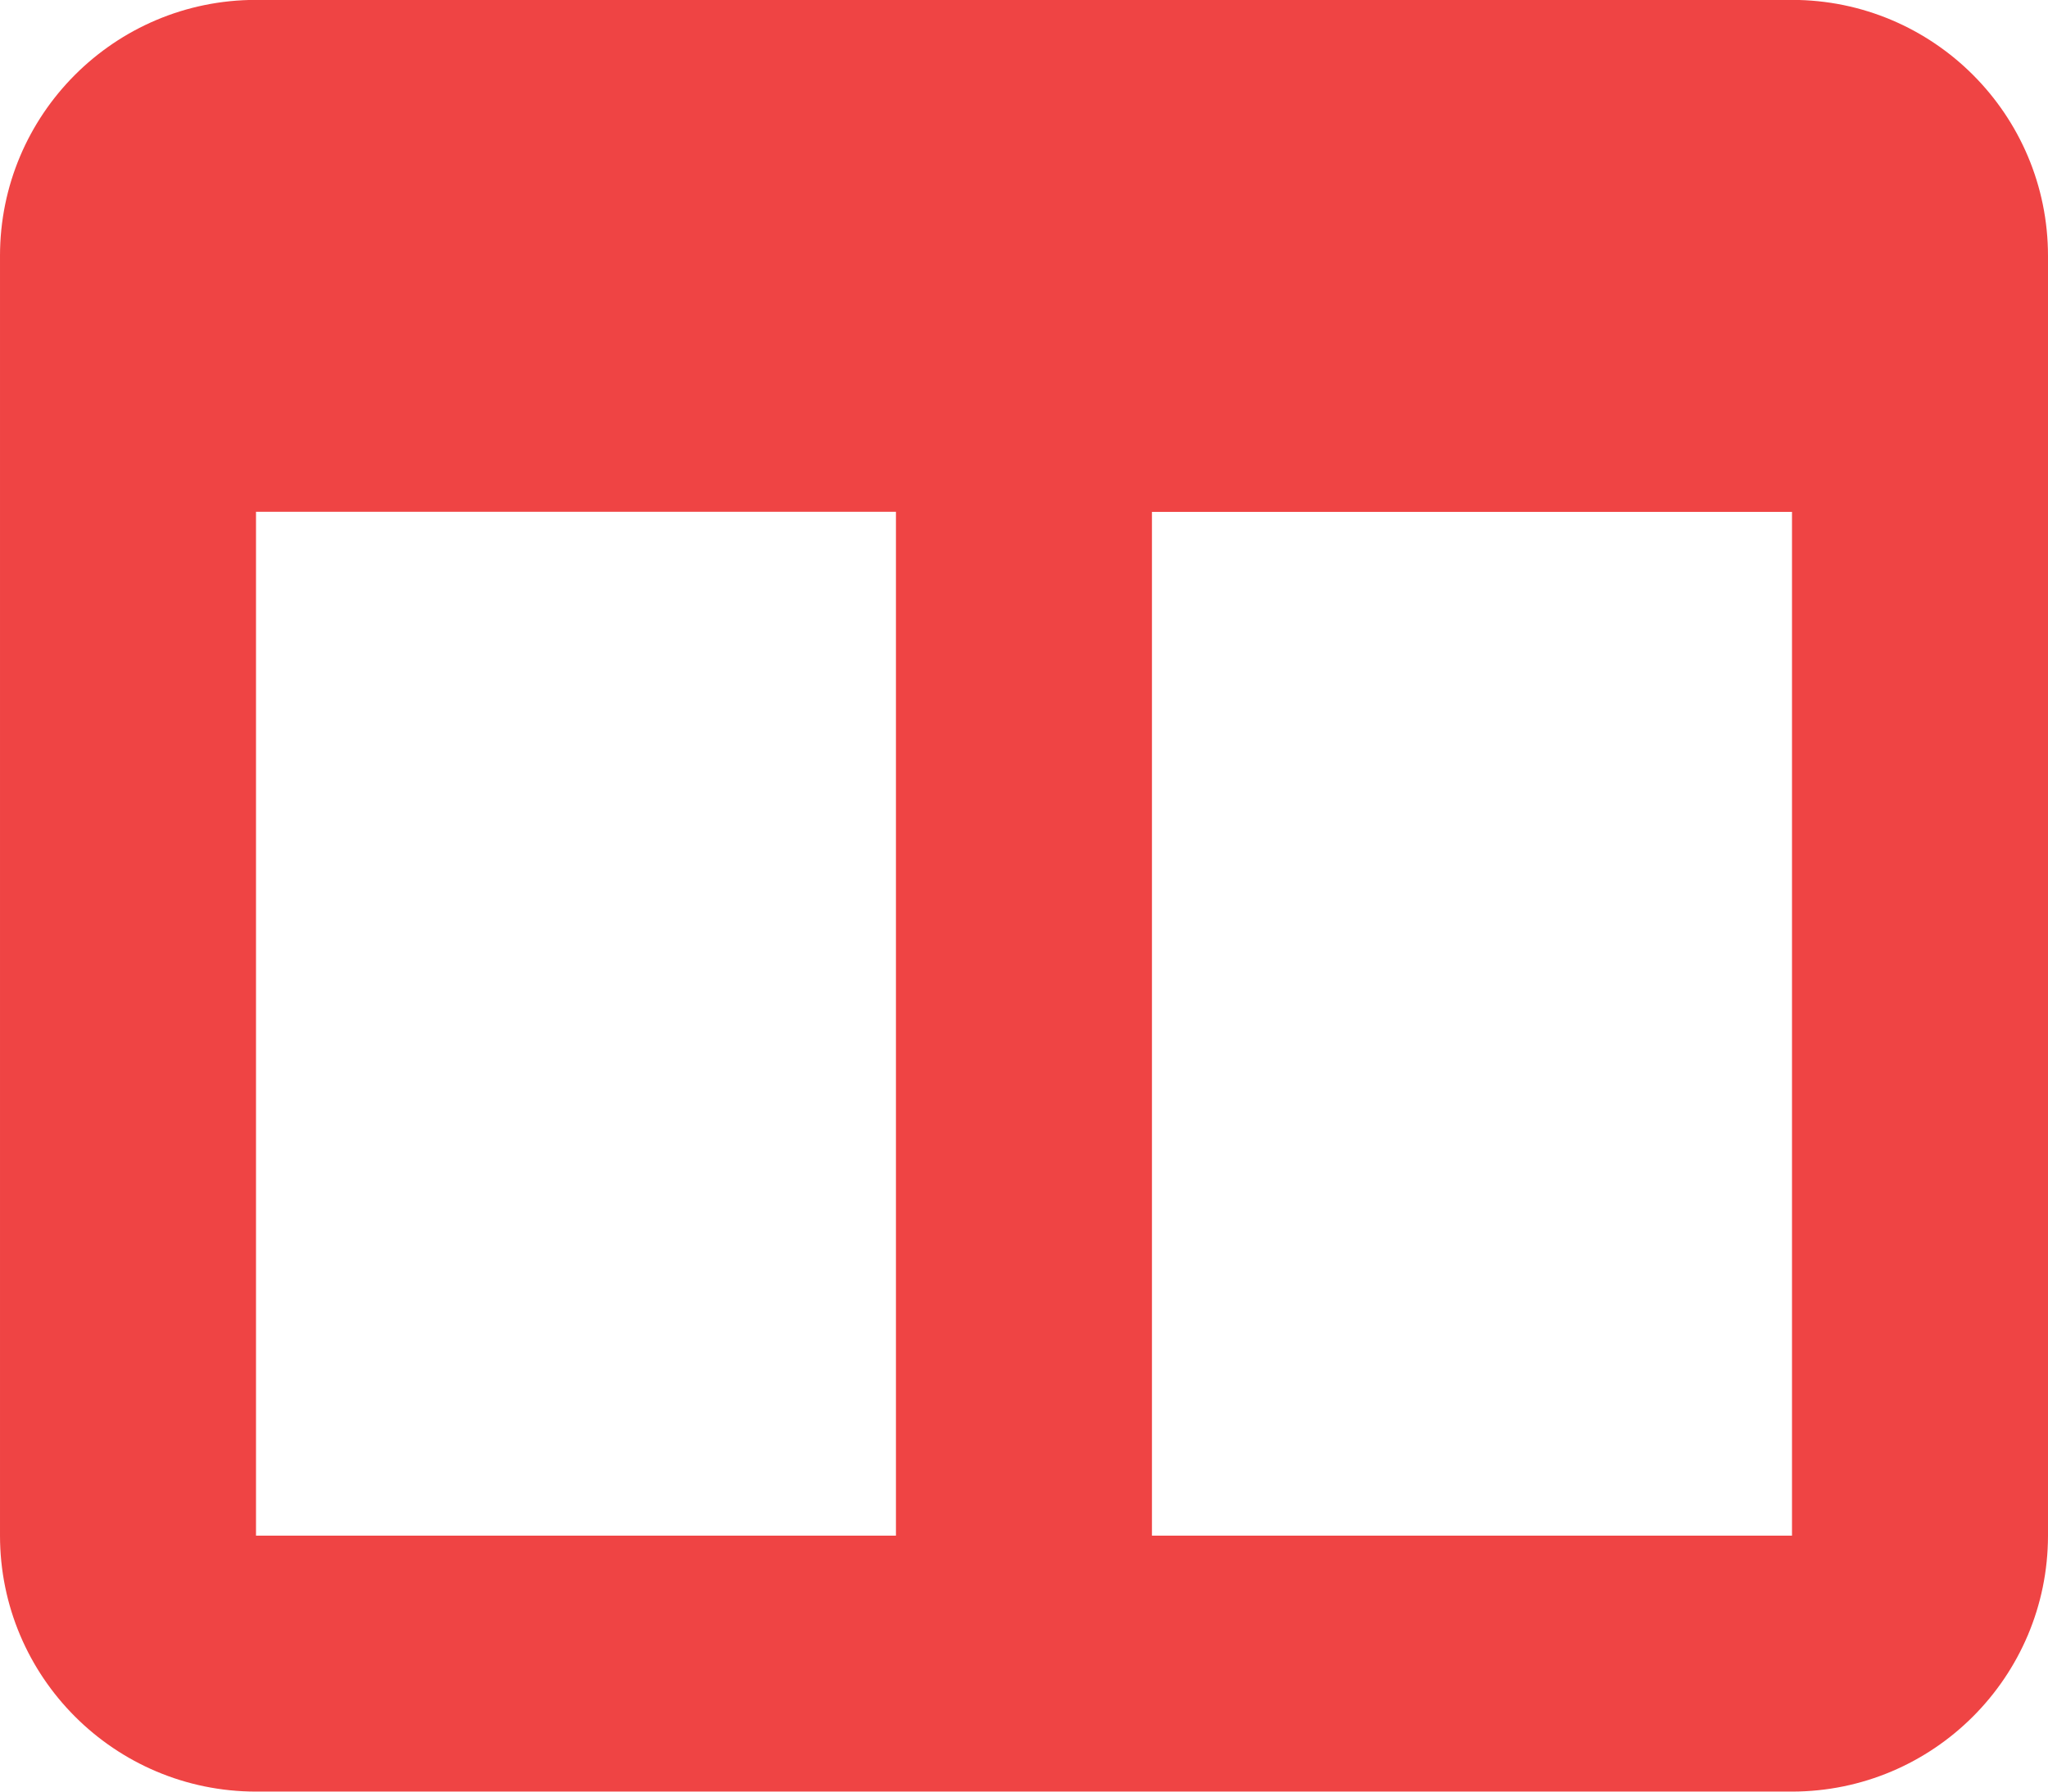
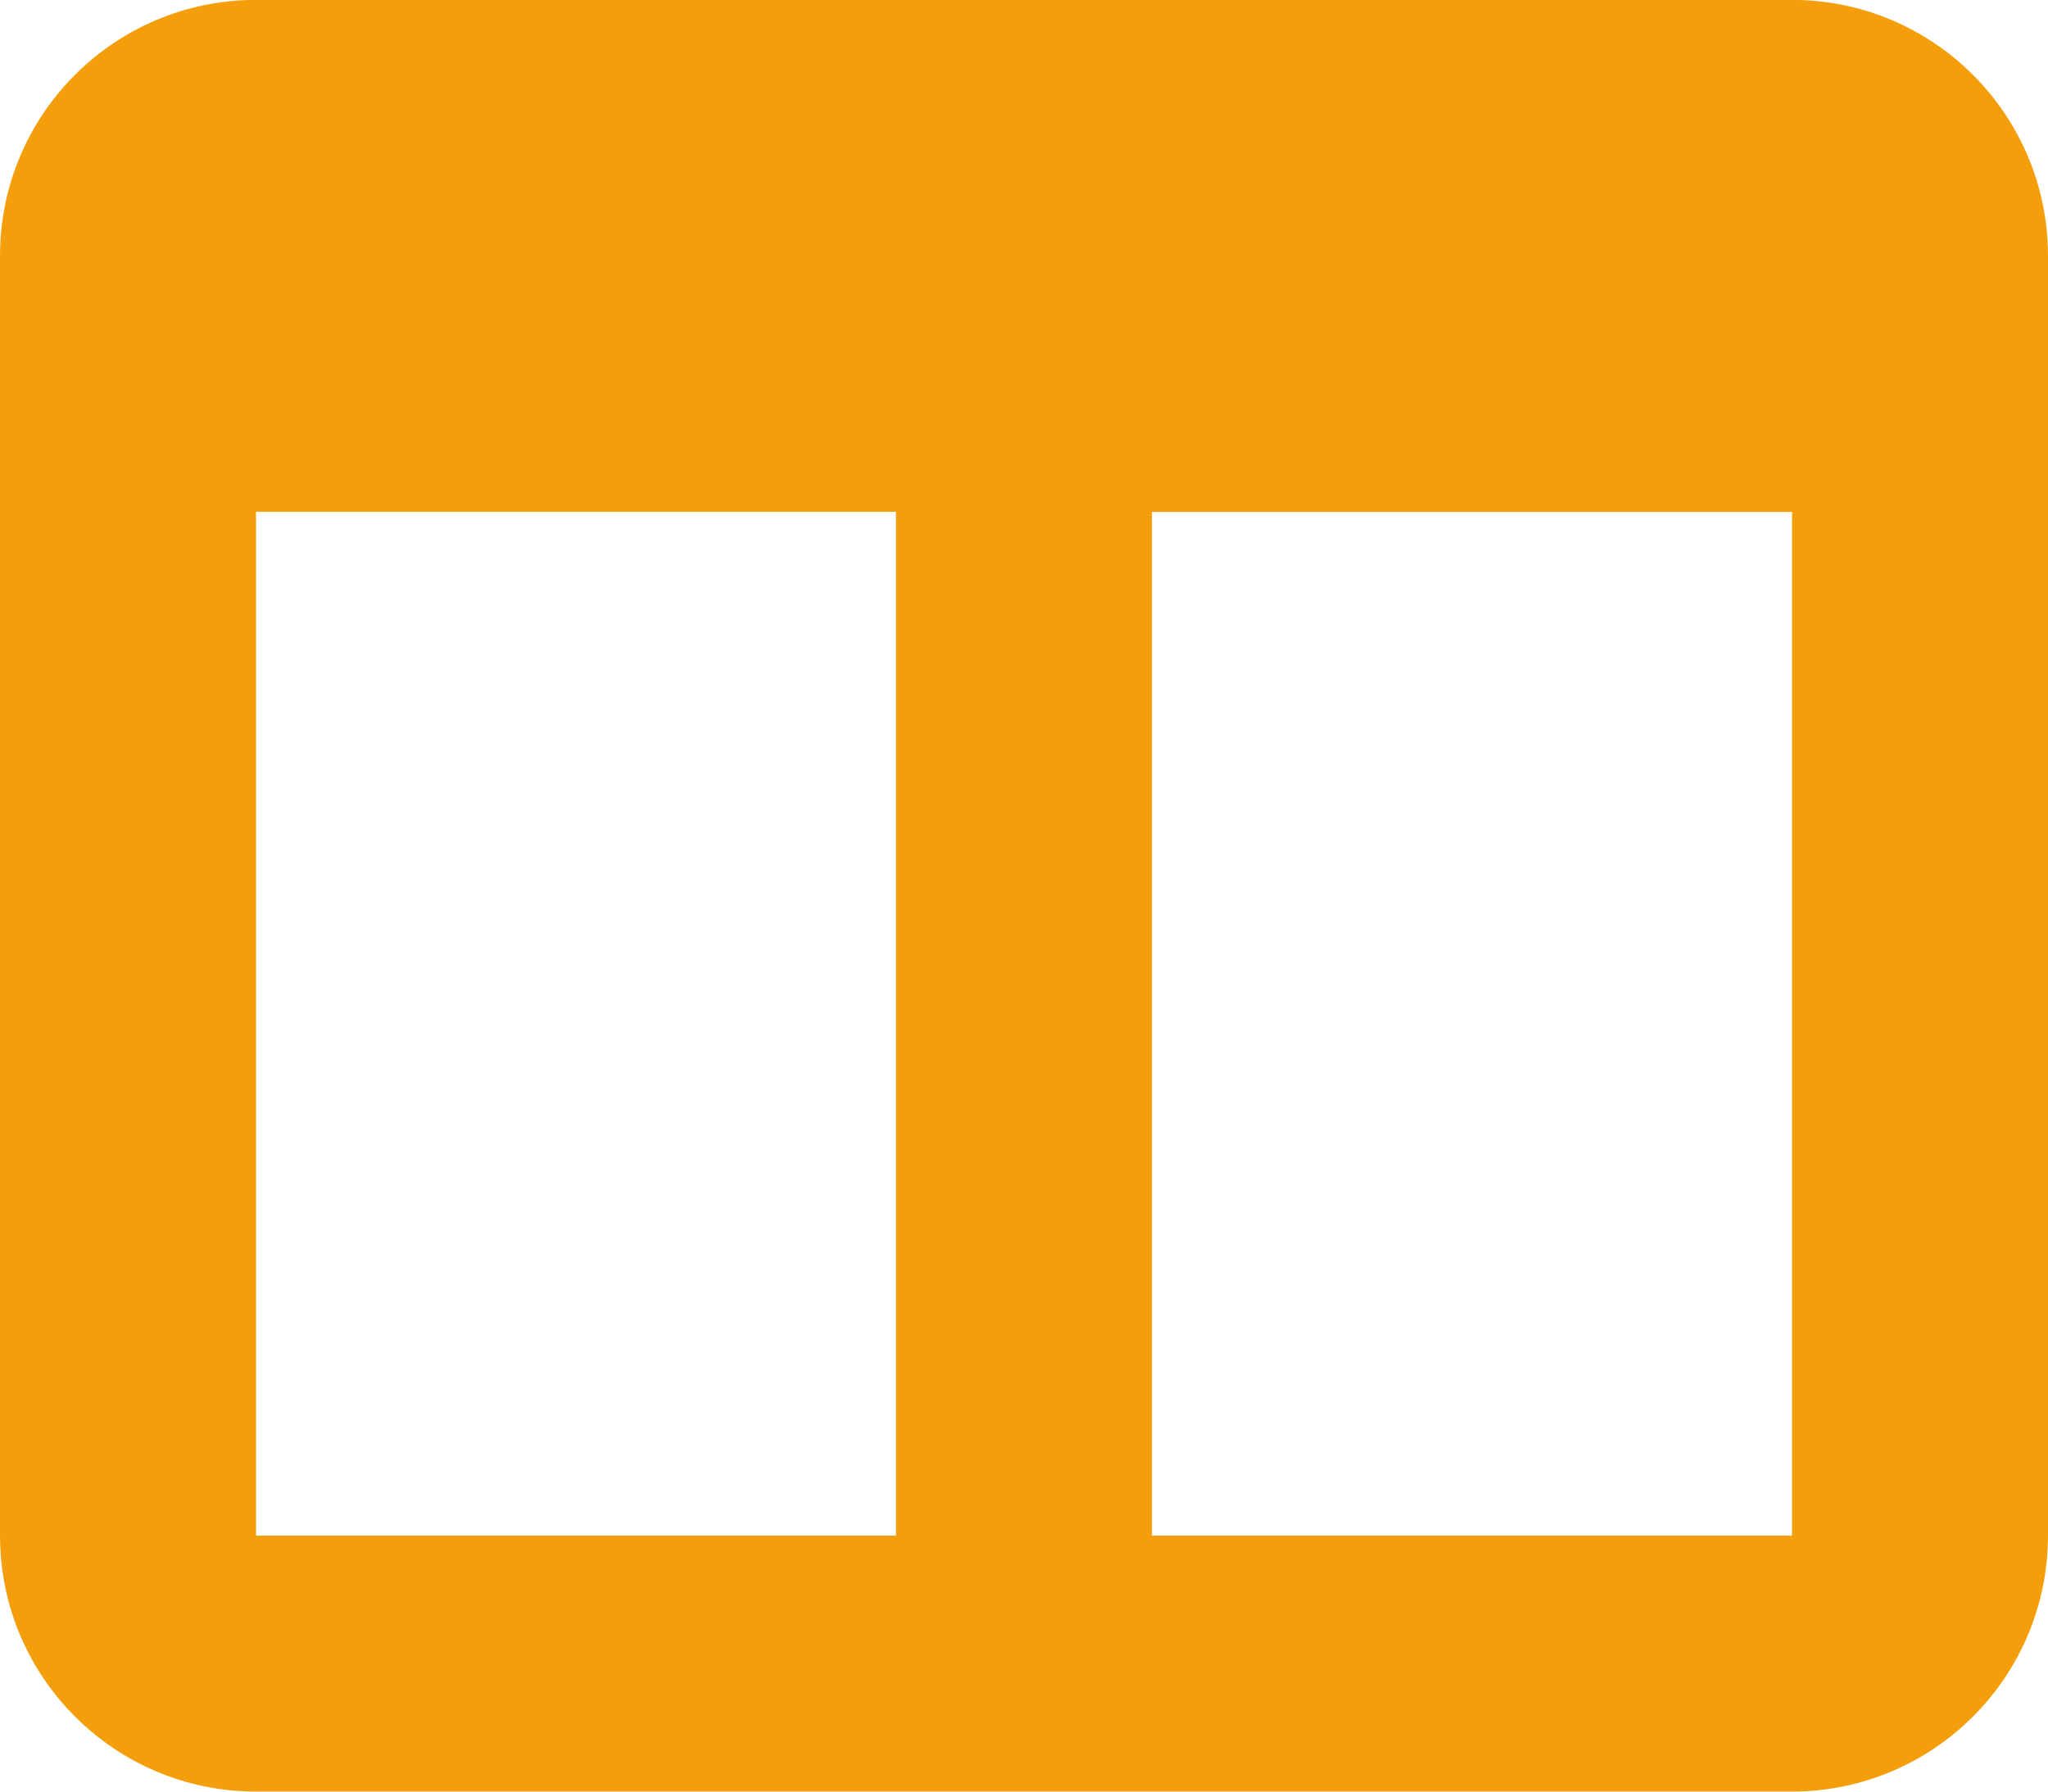
<svg xmlns="http://www.w3.org/2000/svg" width="73.143" height="64" viewBox="0 0 19.352 16.933" xml:space="preserve">
-   <path d="M32.324 60.012a2.419 2.419 0 0 1 2.419-2.42h14.514a2.42 2.42 0 0 1 2.419 2.42v12.095a2.421 2.421 0 0 1-2.42 2.419H34.744a2.42 2.42 0 0 1-2.42-2.42zm2.419 12.095h6.047V62.43h-6.047zm14.514-9.676h-6.048v9.676h6.048z" style="fill:#ef4444;fill-opacity:1;stroke-width:.038" transform="translate(-32.324 -57.593)" />
+   <path d="M32.324 60.012a2.419 2.419 0 0 1 2.419-2.42h14.514a2.42 2.42 0 0 1 2.419 2.42v12.095a2.421 2.421 0 0 1-2.42 2.419H34.744a2.42 2.42 0 0 1-2.42-2.42zm2.419 12.095h6.047V62.43h-6.047zm14.514-9.676h-6.048v9.676h6.048z" style="fill:#F59E0B;fill-opacity:1;stroke-width:.038" transform="translate(-32.324 -57.593)" />
</svg>
